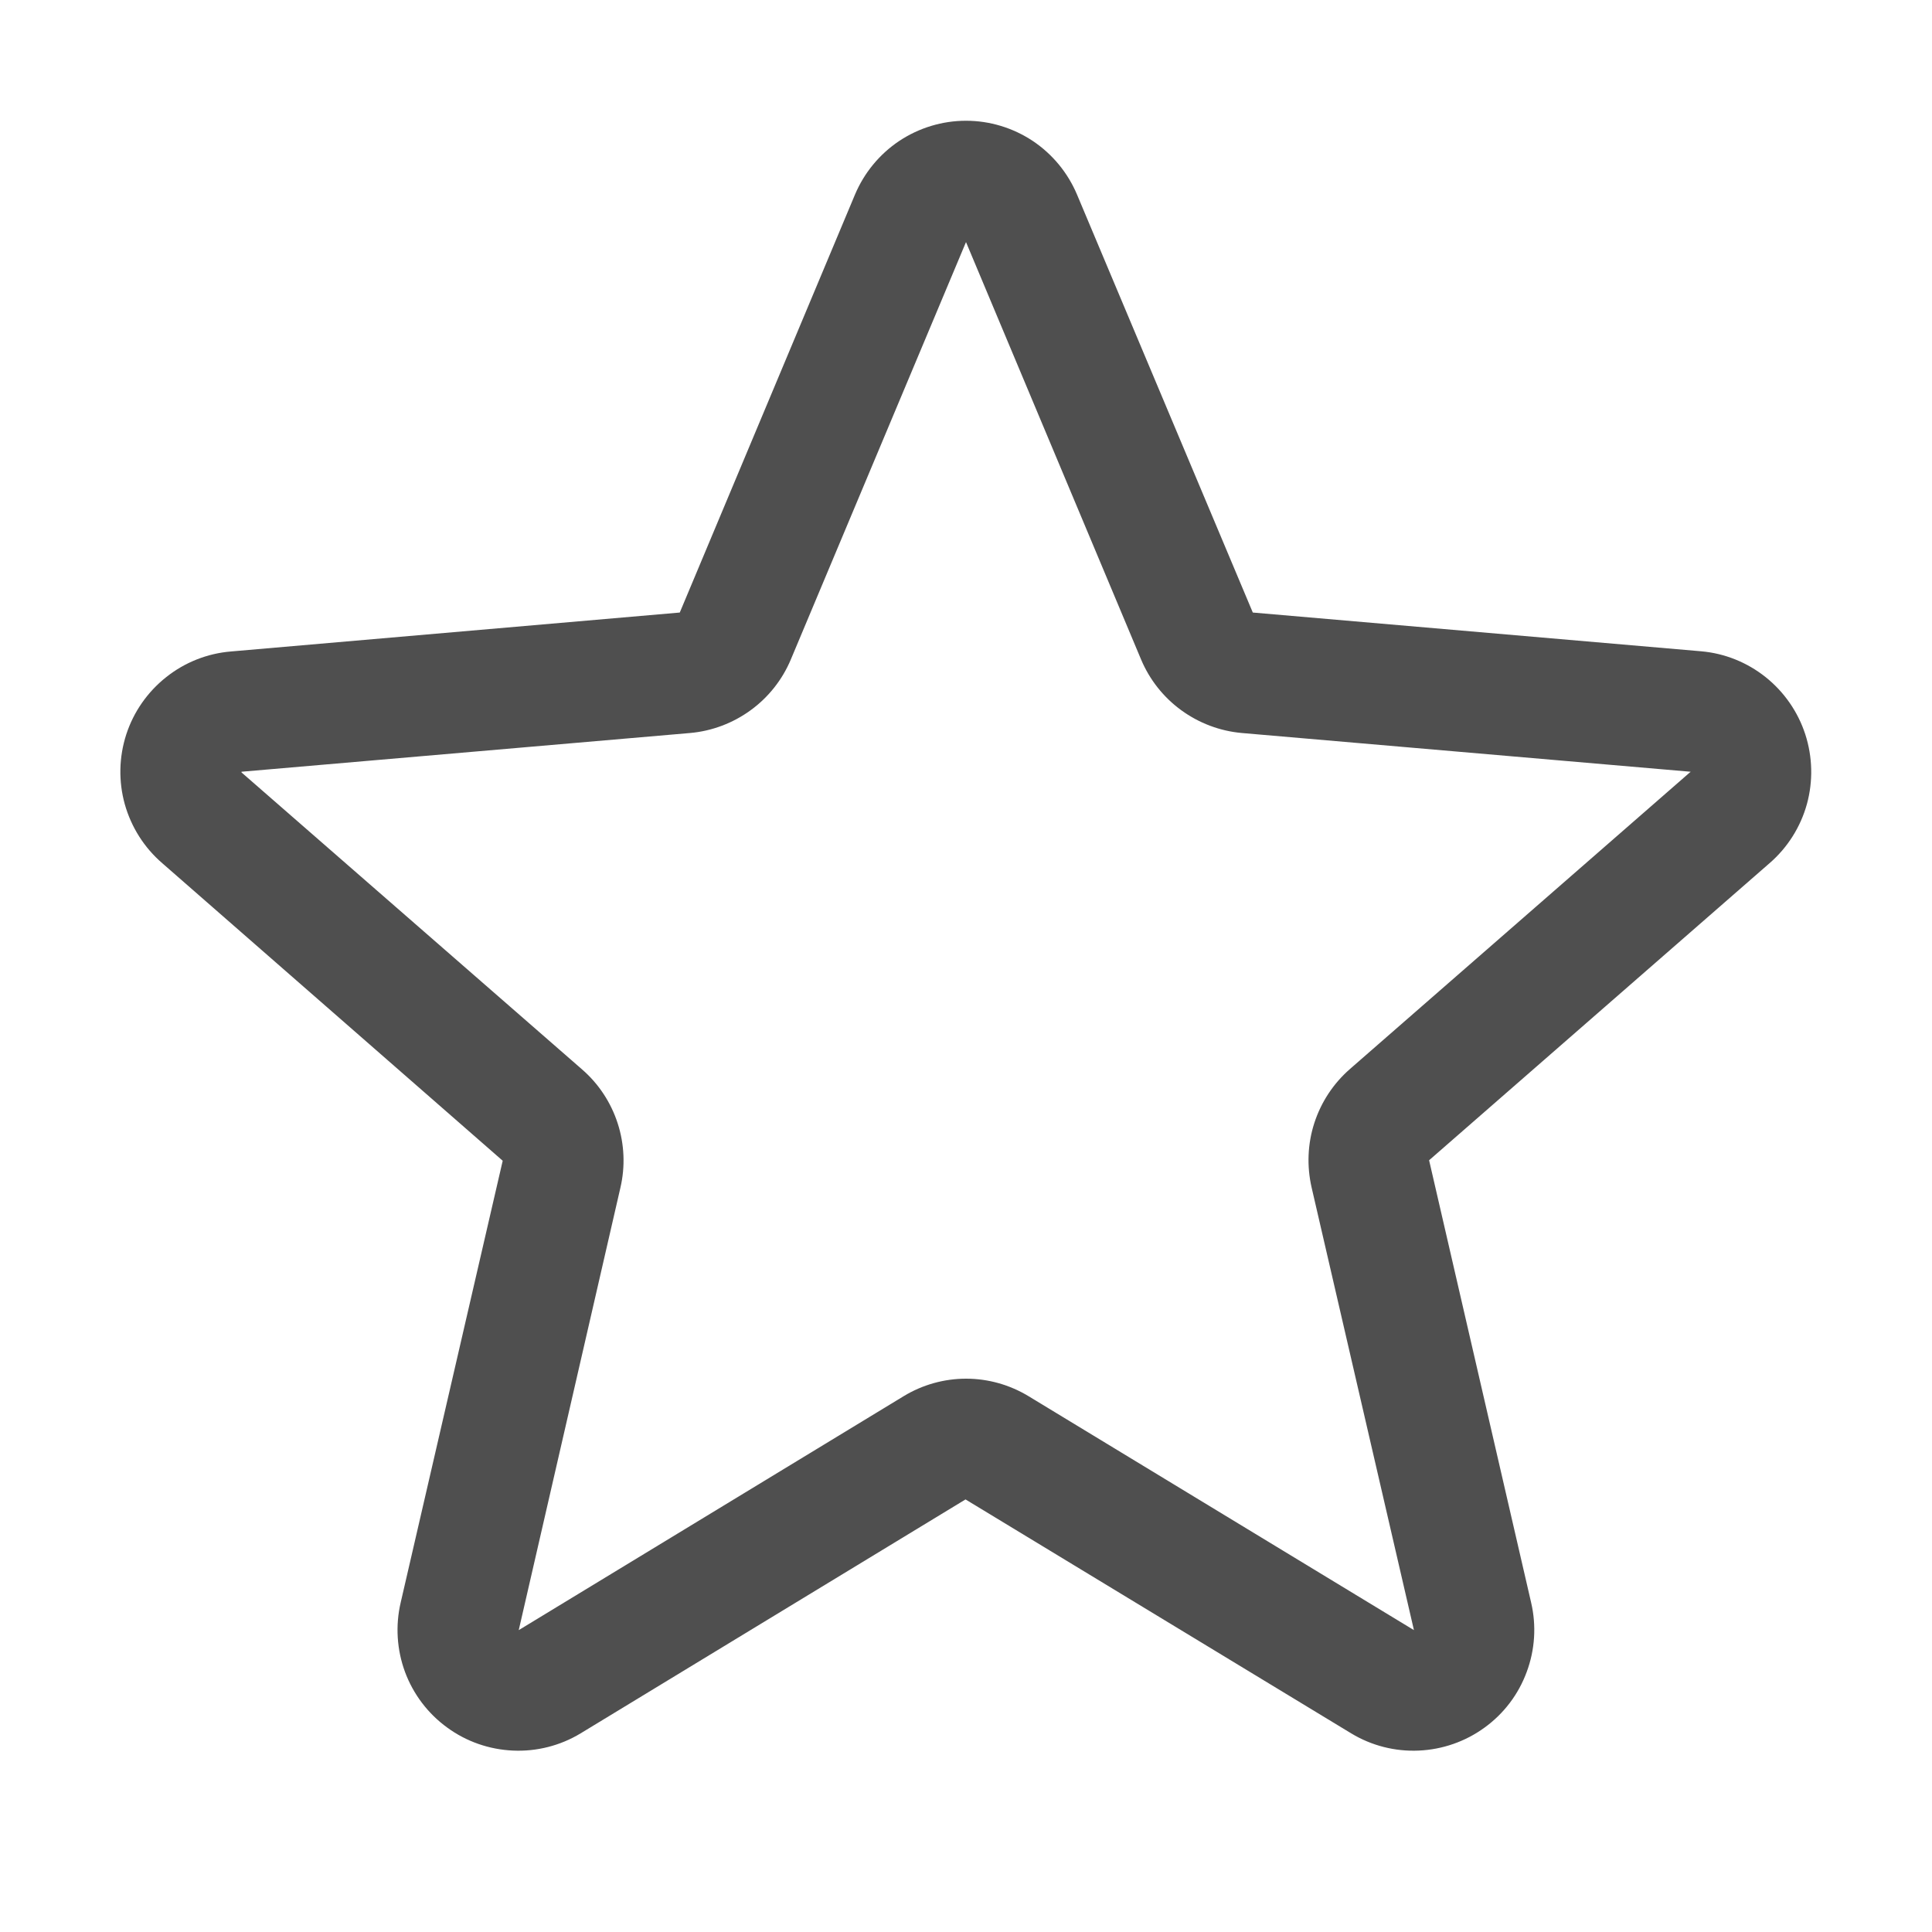
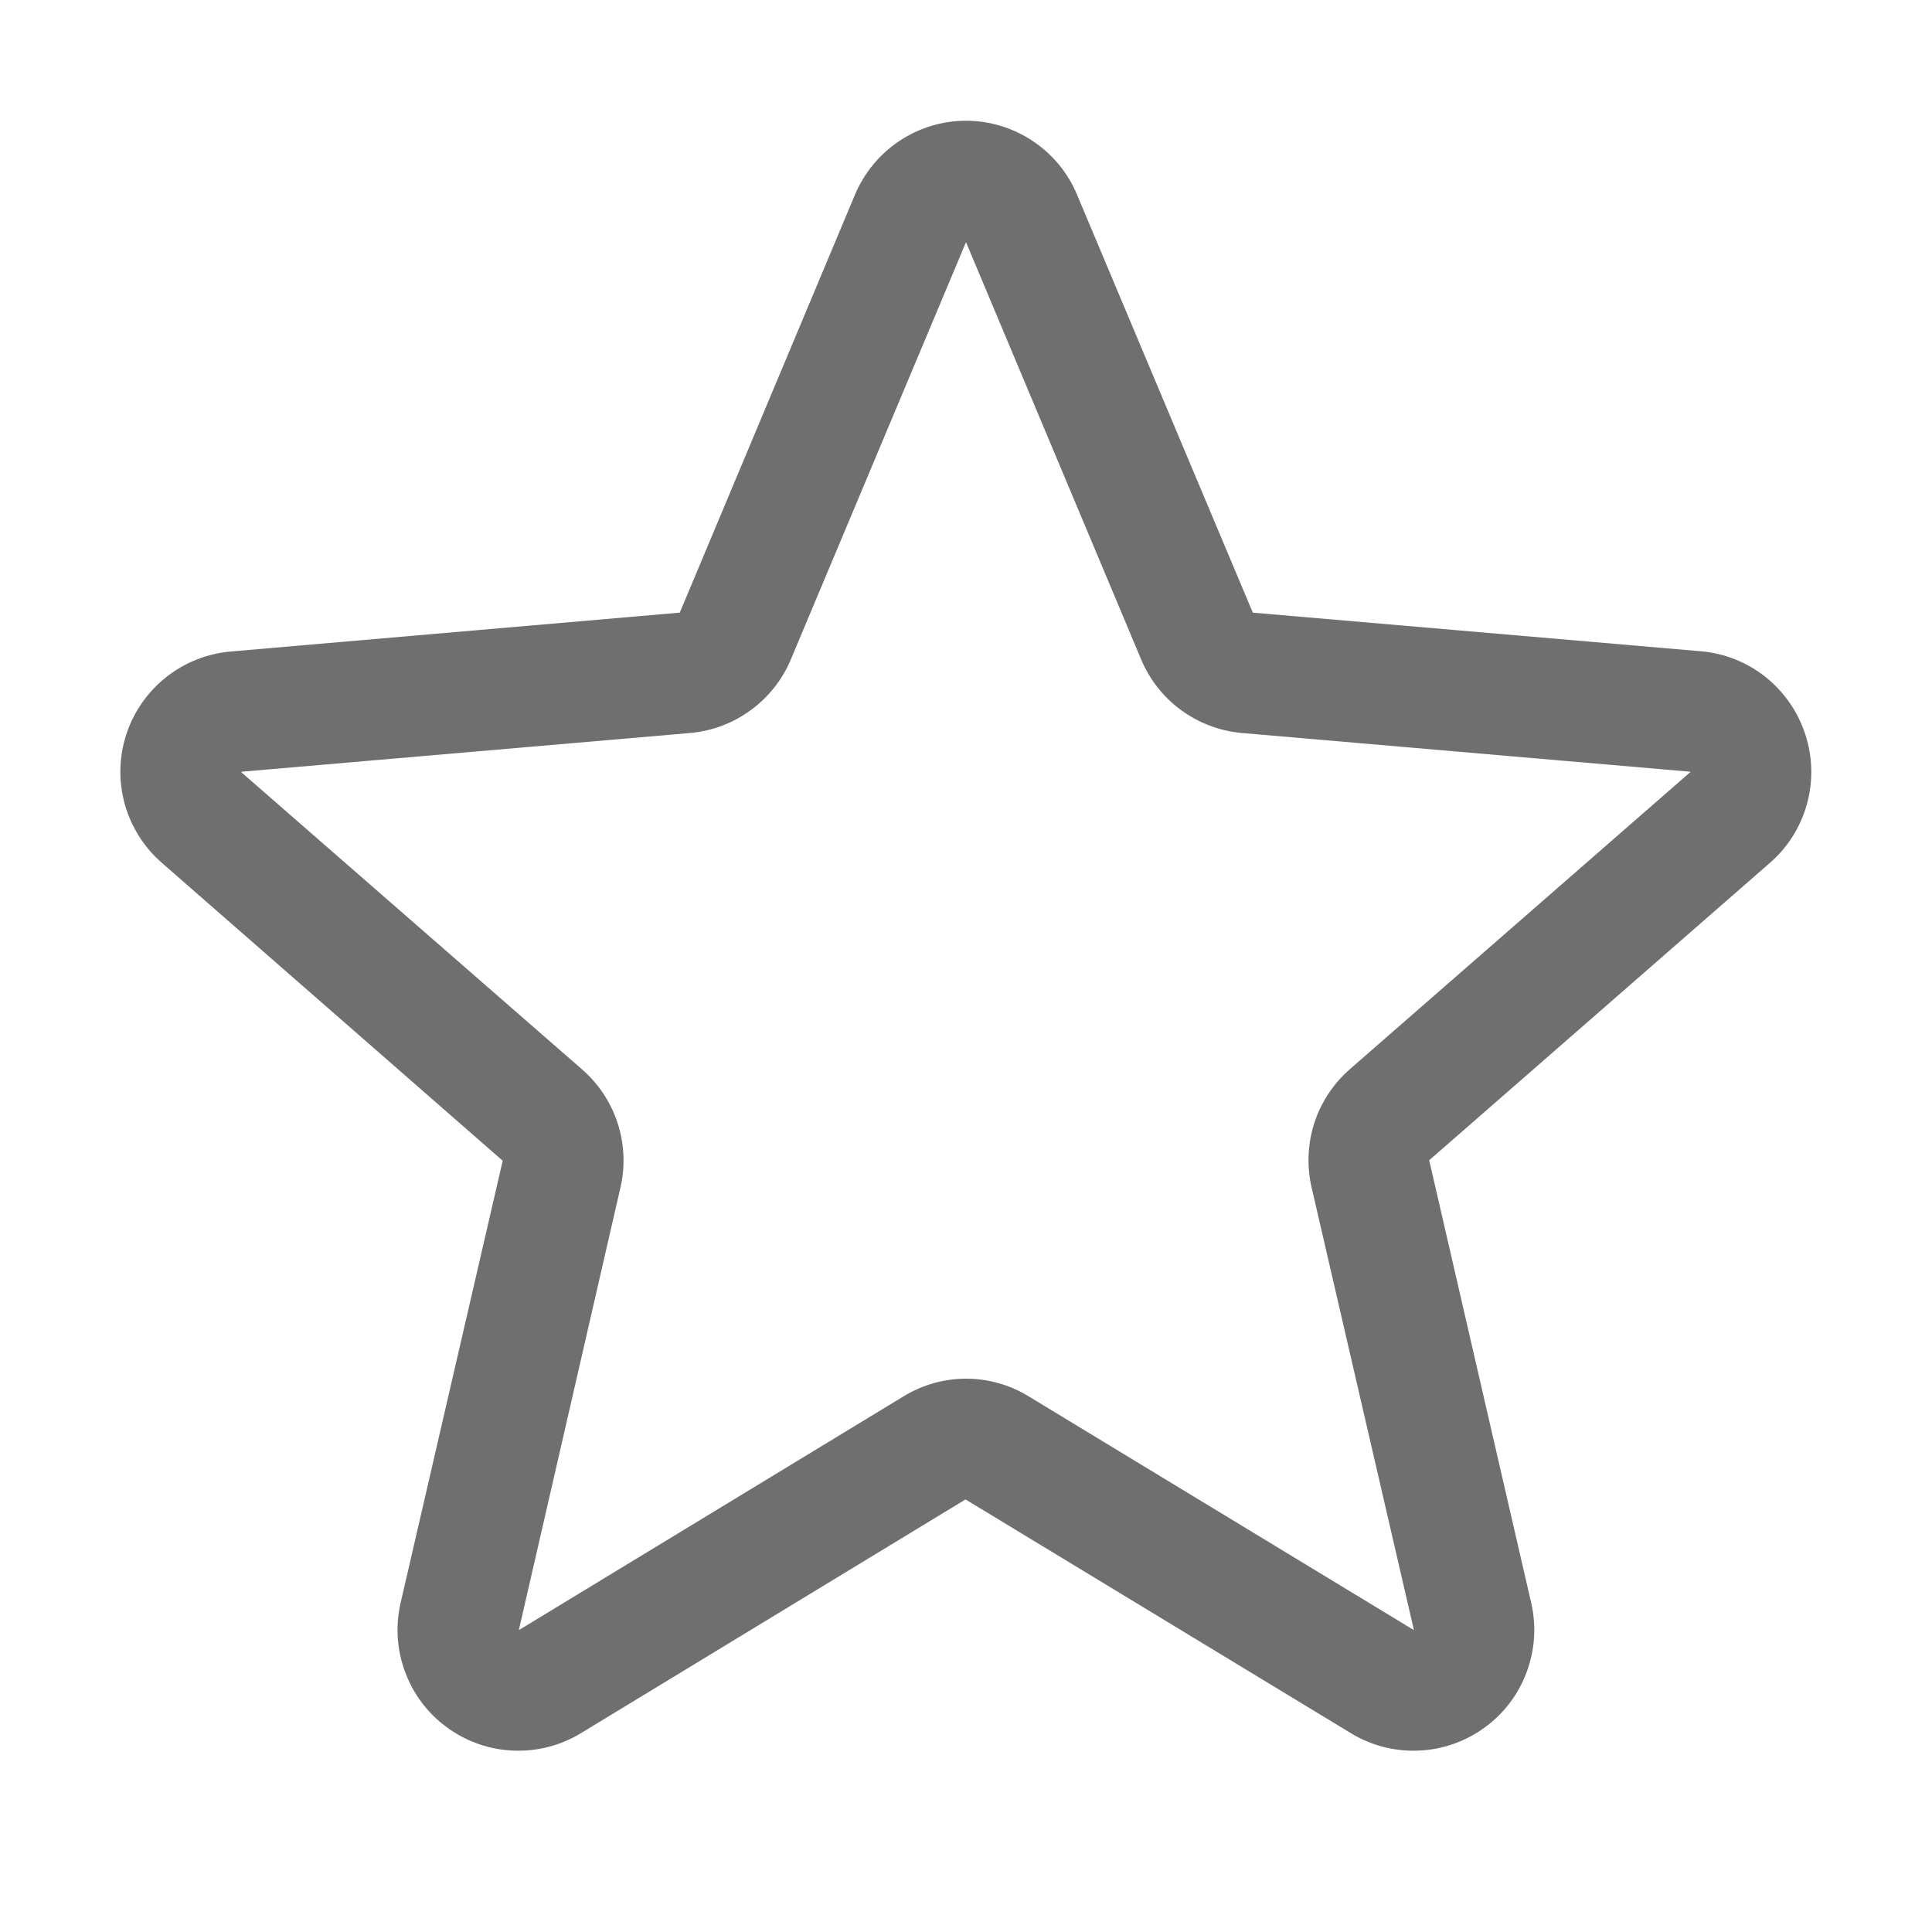
<svg xmlns="http://www.w3.org/2000/svg" width="20" height="20" viewBox="0 0 20 20" fill="none">
-   <path d="M18.688 7.601C18.612 7.368 18.469 7.162 18.277 7.009C18.085 6.856 17.853 6.763 17.609 6.742L12.969 6.341L11.15 2.016C11.055 1.79 10.896 1.596 10.691 1.459C10.486 1.323 10.246 1.25 10 1.25C9.754 1.25 9.514 1.323 9.309 1.459C9.104 1.596 8.945 1.79 8.85 2.016L7.037 6.341L2.391 6.744C2.146 6.764 1.912 6.857 1.72 7.01C1.527 7.163 1.383 7.369 1.307 7.603C1.231 7.838 1.226 8.089 1.292 8.326C1.359 8.563 1.493 8.775 1.68 8.936L5.204 12.016L4.148 16.589C4.092 16.828 4.108 17.079 4.193 17.309C4.279 17.54 4.431 17.74 4.63 17.884C4.828 18.029 5.065 18.111 5.311 18.122C5.556 18.133 5.8 18.071 6.01 17.944L9.995 15.522L13.988 17.944C14.198 18.071 14.441 18.133 14.687 18.122C14.932 18.111 15.169 18.029 15.368 17.884C15.567 17.74 15.719 17.54 15.804 17.309C15.89 17.079 15.906 16.828 15.85 16.589L14.794 12.011L18.318 8.936C18.504 8.775 18.639 8.562 18.705 8.324C18.77 8.087 18.764 7.835 18.688 7.601ZM17.498 7.992L13.975 11.066C13.803 11.216 13.676 11.409 13.606 11.625C13.536 11.841 13.527 12.072 13.578 12.294L14.637 16.875L10.647 14.453C10.452 14.335 10.229 14.272 10.001 14.272C9.773 14.272 9.549 14.335 9.355 14.453L5.37 16.875L6.422 12.297C6.474 12.076 6.464 11.844 6.394 11.628C6.324 11.412 6.197 11.219 6.025 11.07L2.5 7.996C2.5 7.994 2.5 7.991 2.5 7.989L7.144 7.588C7.37 7.568 7.587 7.486 7.771 7.352C7.955 7.218 8.099 7.036 8.187 6.826L10 2.506L11.812 6.826C11.9 7.036 12.044 7.218 12.228 7.352C12.412 7.486 12.629 7.568 12.855 7.588L17.5 7.989C17.5 7.989 17.5 7.994 17.5 7.995L17.498 7.992Z" fill="#4F4F4F" />
+   <g id="Icon há» thá»ng/Star/Outline">
+     <path id="Vector" d="M18.688 7.601C18.612 7.368 18.469 7.162 18.278 7.009C18.086 6.856 17.853 6.763 17.609 6.742L12.969 6.342L11.15 2.017C11.056 1.79 10.896 1.596 10.691 1.46C10.487 1.323 10.246 1.25 10 1.25C9.754 1.25 9.514 1.323 9.309 1.46C9.105 1.596 8.945 1.79 8.85 2.017L7.037 6.342L2.392 6.744C2.146 6.765 1.913 6.857 1.72 7.01C1.527 7.163 1.383 7.37 1.307 7.604C1.231 7.838 1.226 8.089 1.292 8.326C1.359 8.563 1.494 8.776 1.68 8.936L5.204 12.016L4.148 16.589C4.092 16.829 4.108 17.079 4.194 17.309C4.279 17.54 4.431 17.74 4.63 17.884C4.829 18.029 5.066 18.112 5.311 18.122C5.557 18.133 5.8 18.071 6.01 17.944L9.995 15.522L13.988 17.944C14.198 18.071 14.441 18.133 14.687 18.122C14.932 18.112 15.169 18.029 15.368 17.884C15.567 17.74 15.719 17.54 15.804 17.309C15.89 17.079 15.906 16.829 15.85 16.589L14.795 12.011L18.318 8.936C18.505 8.775 18.639 8.562 18.705 8.325C18.771 8.087 18.765 7.835 18.688 7.601ZM17.499 7.992L13.975 11.067C13.804 11.216 13.676 11.409 13.606 11.625C13.536 11.841 13.527 12.073 13.578 12.294L14.637 16.875L10.647 14.454C10.453 14.335 10.229 14.272 10.001 14.272C9.773 14.272 9.55 14.335 9.355 14.454L5.371 16.875L6.422 12.297C6.474 12.076 6.464 11.845 6.394 11.628C6.324 11.412 6.197 11.219 6.025 11.07L2.5 7.996C2.5 7.994 2.5 7.992 2.5 7.989L7.144 7.588C7.371 7.568 7.588 7.486 7.771 7.352C7.955 7.218 8.099 7.036 8.187 6.826L10 2.507L11.813 6.826C11.901 7.036 12.044 7.218 12.228 7.352C12.412 7.486 12.629 7.568 12.856 7.588L17.5 7.989C17.5 7.989 17.5 7.994 17.5 7.995L17.499 7.992Z" fill="#6F6F6F" />
+   </g>
</svg>
